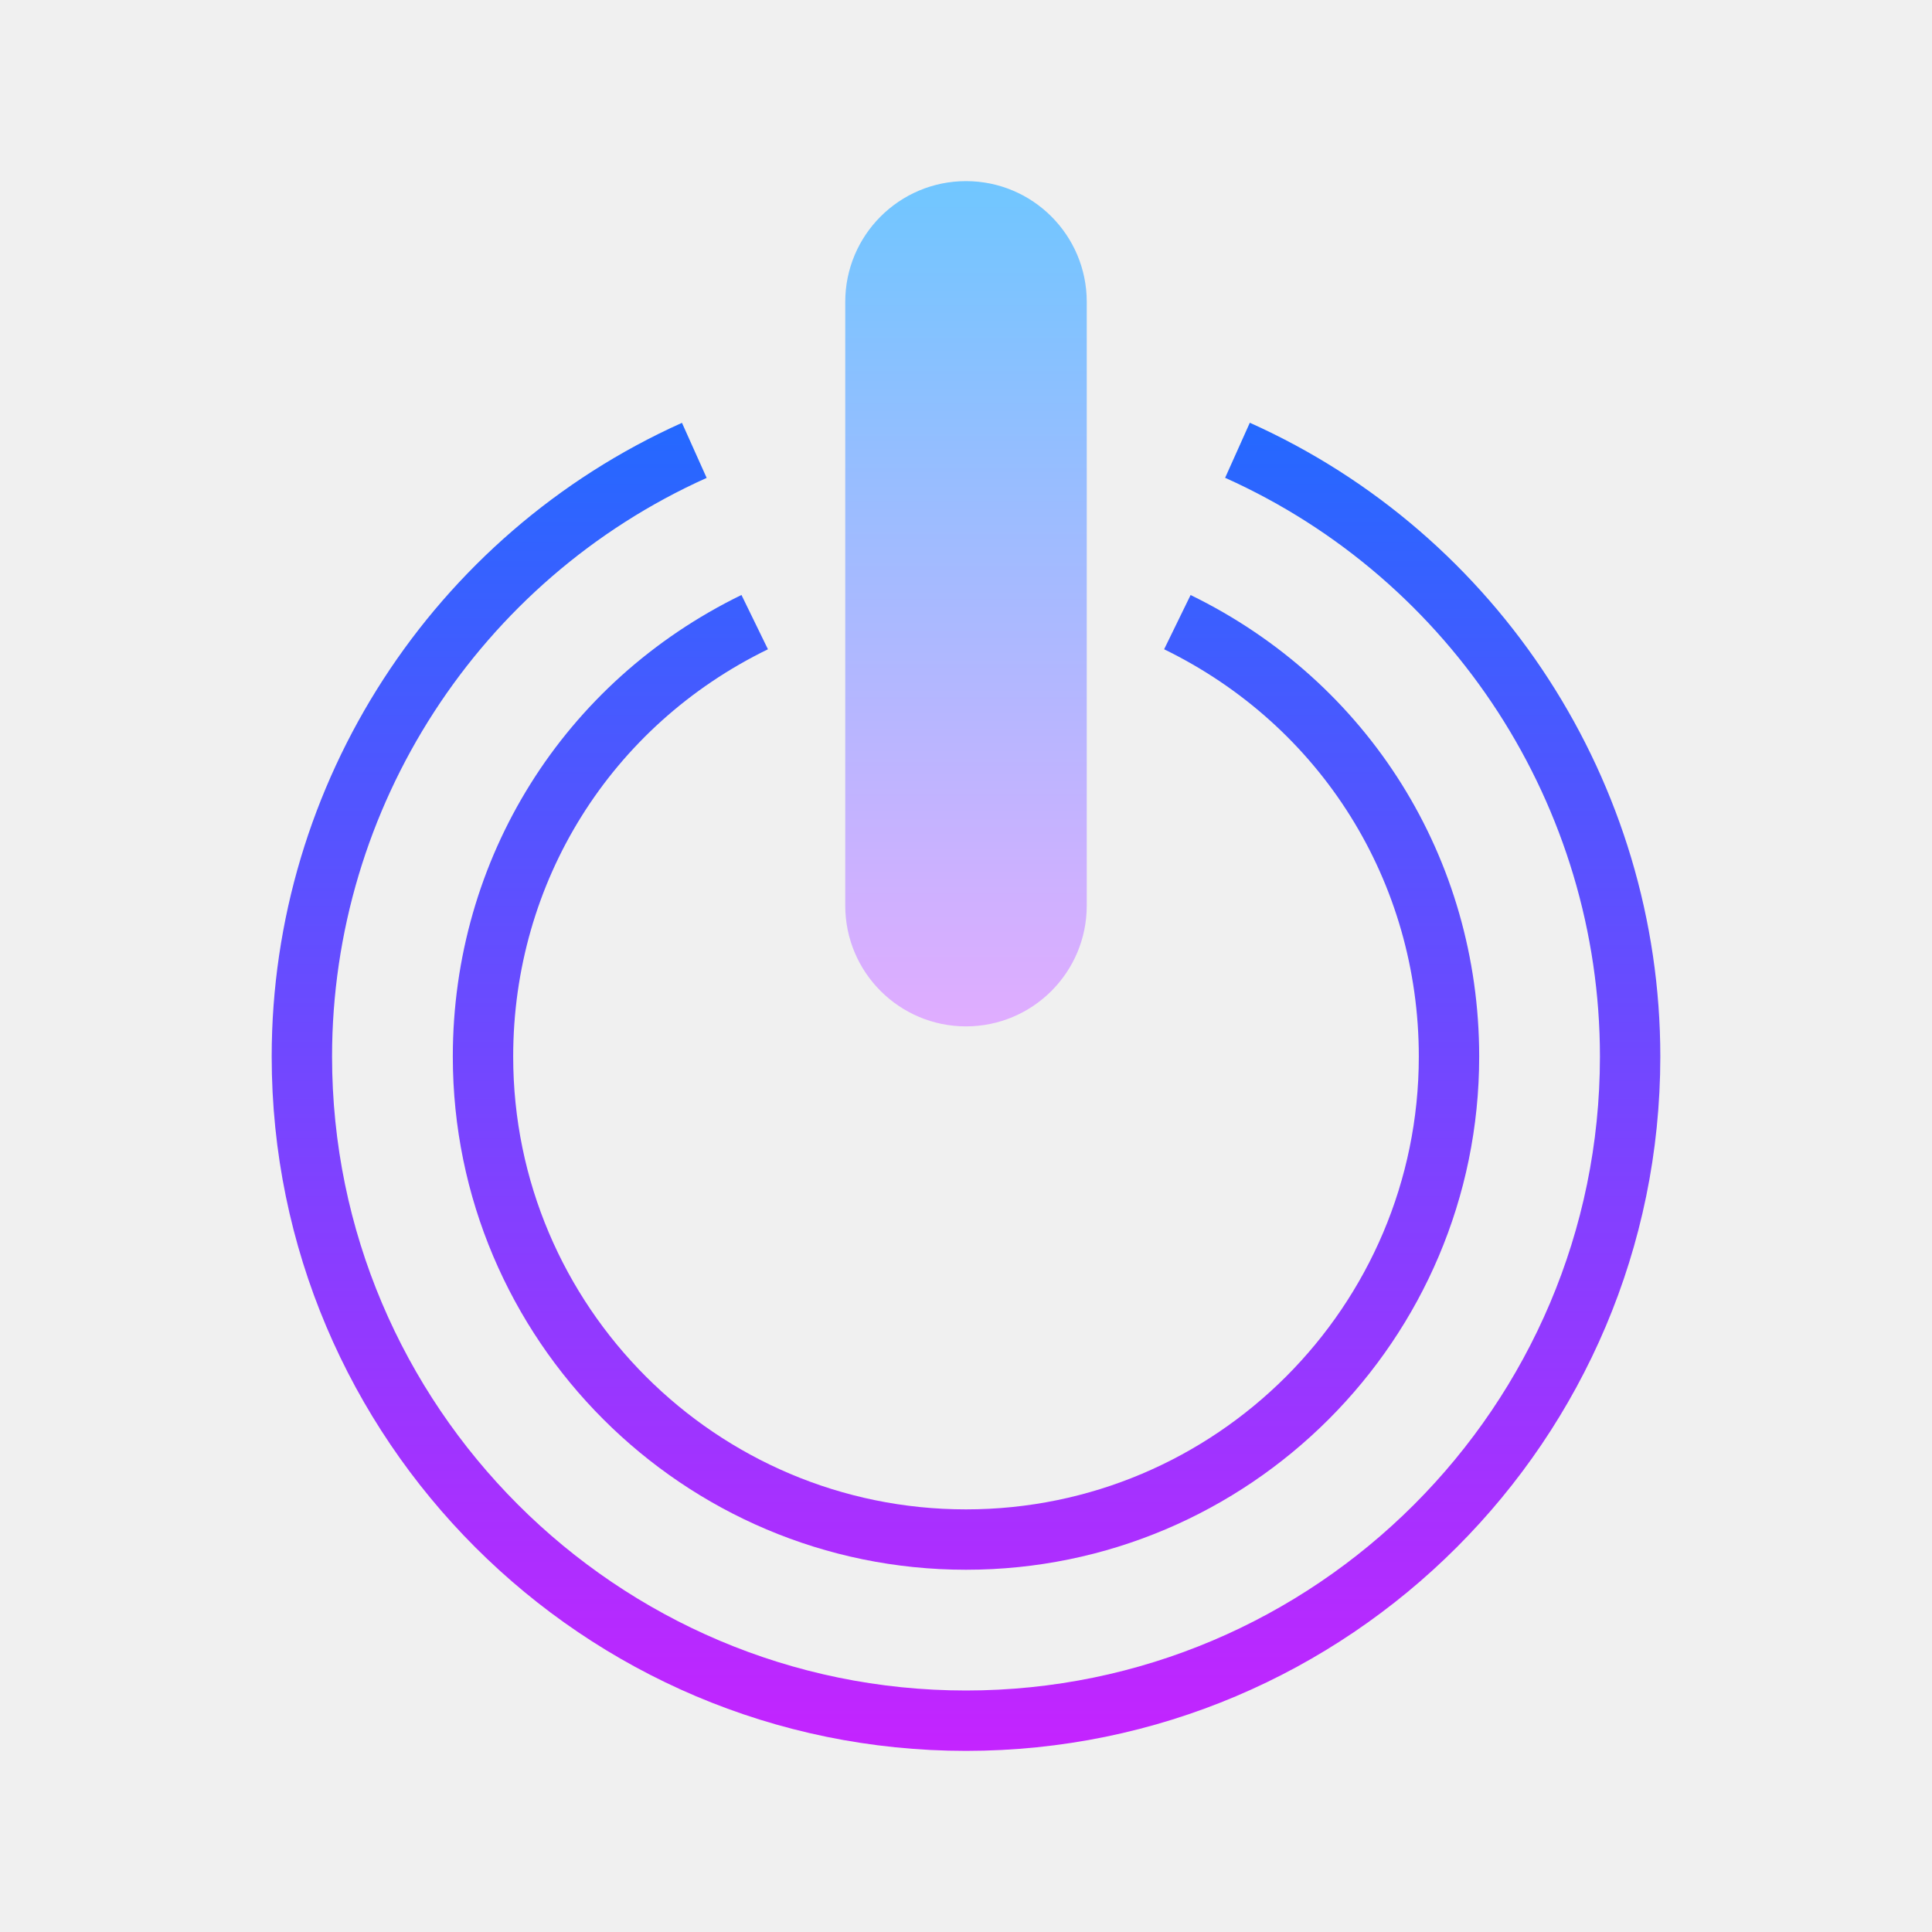
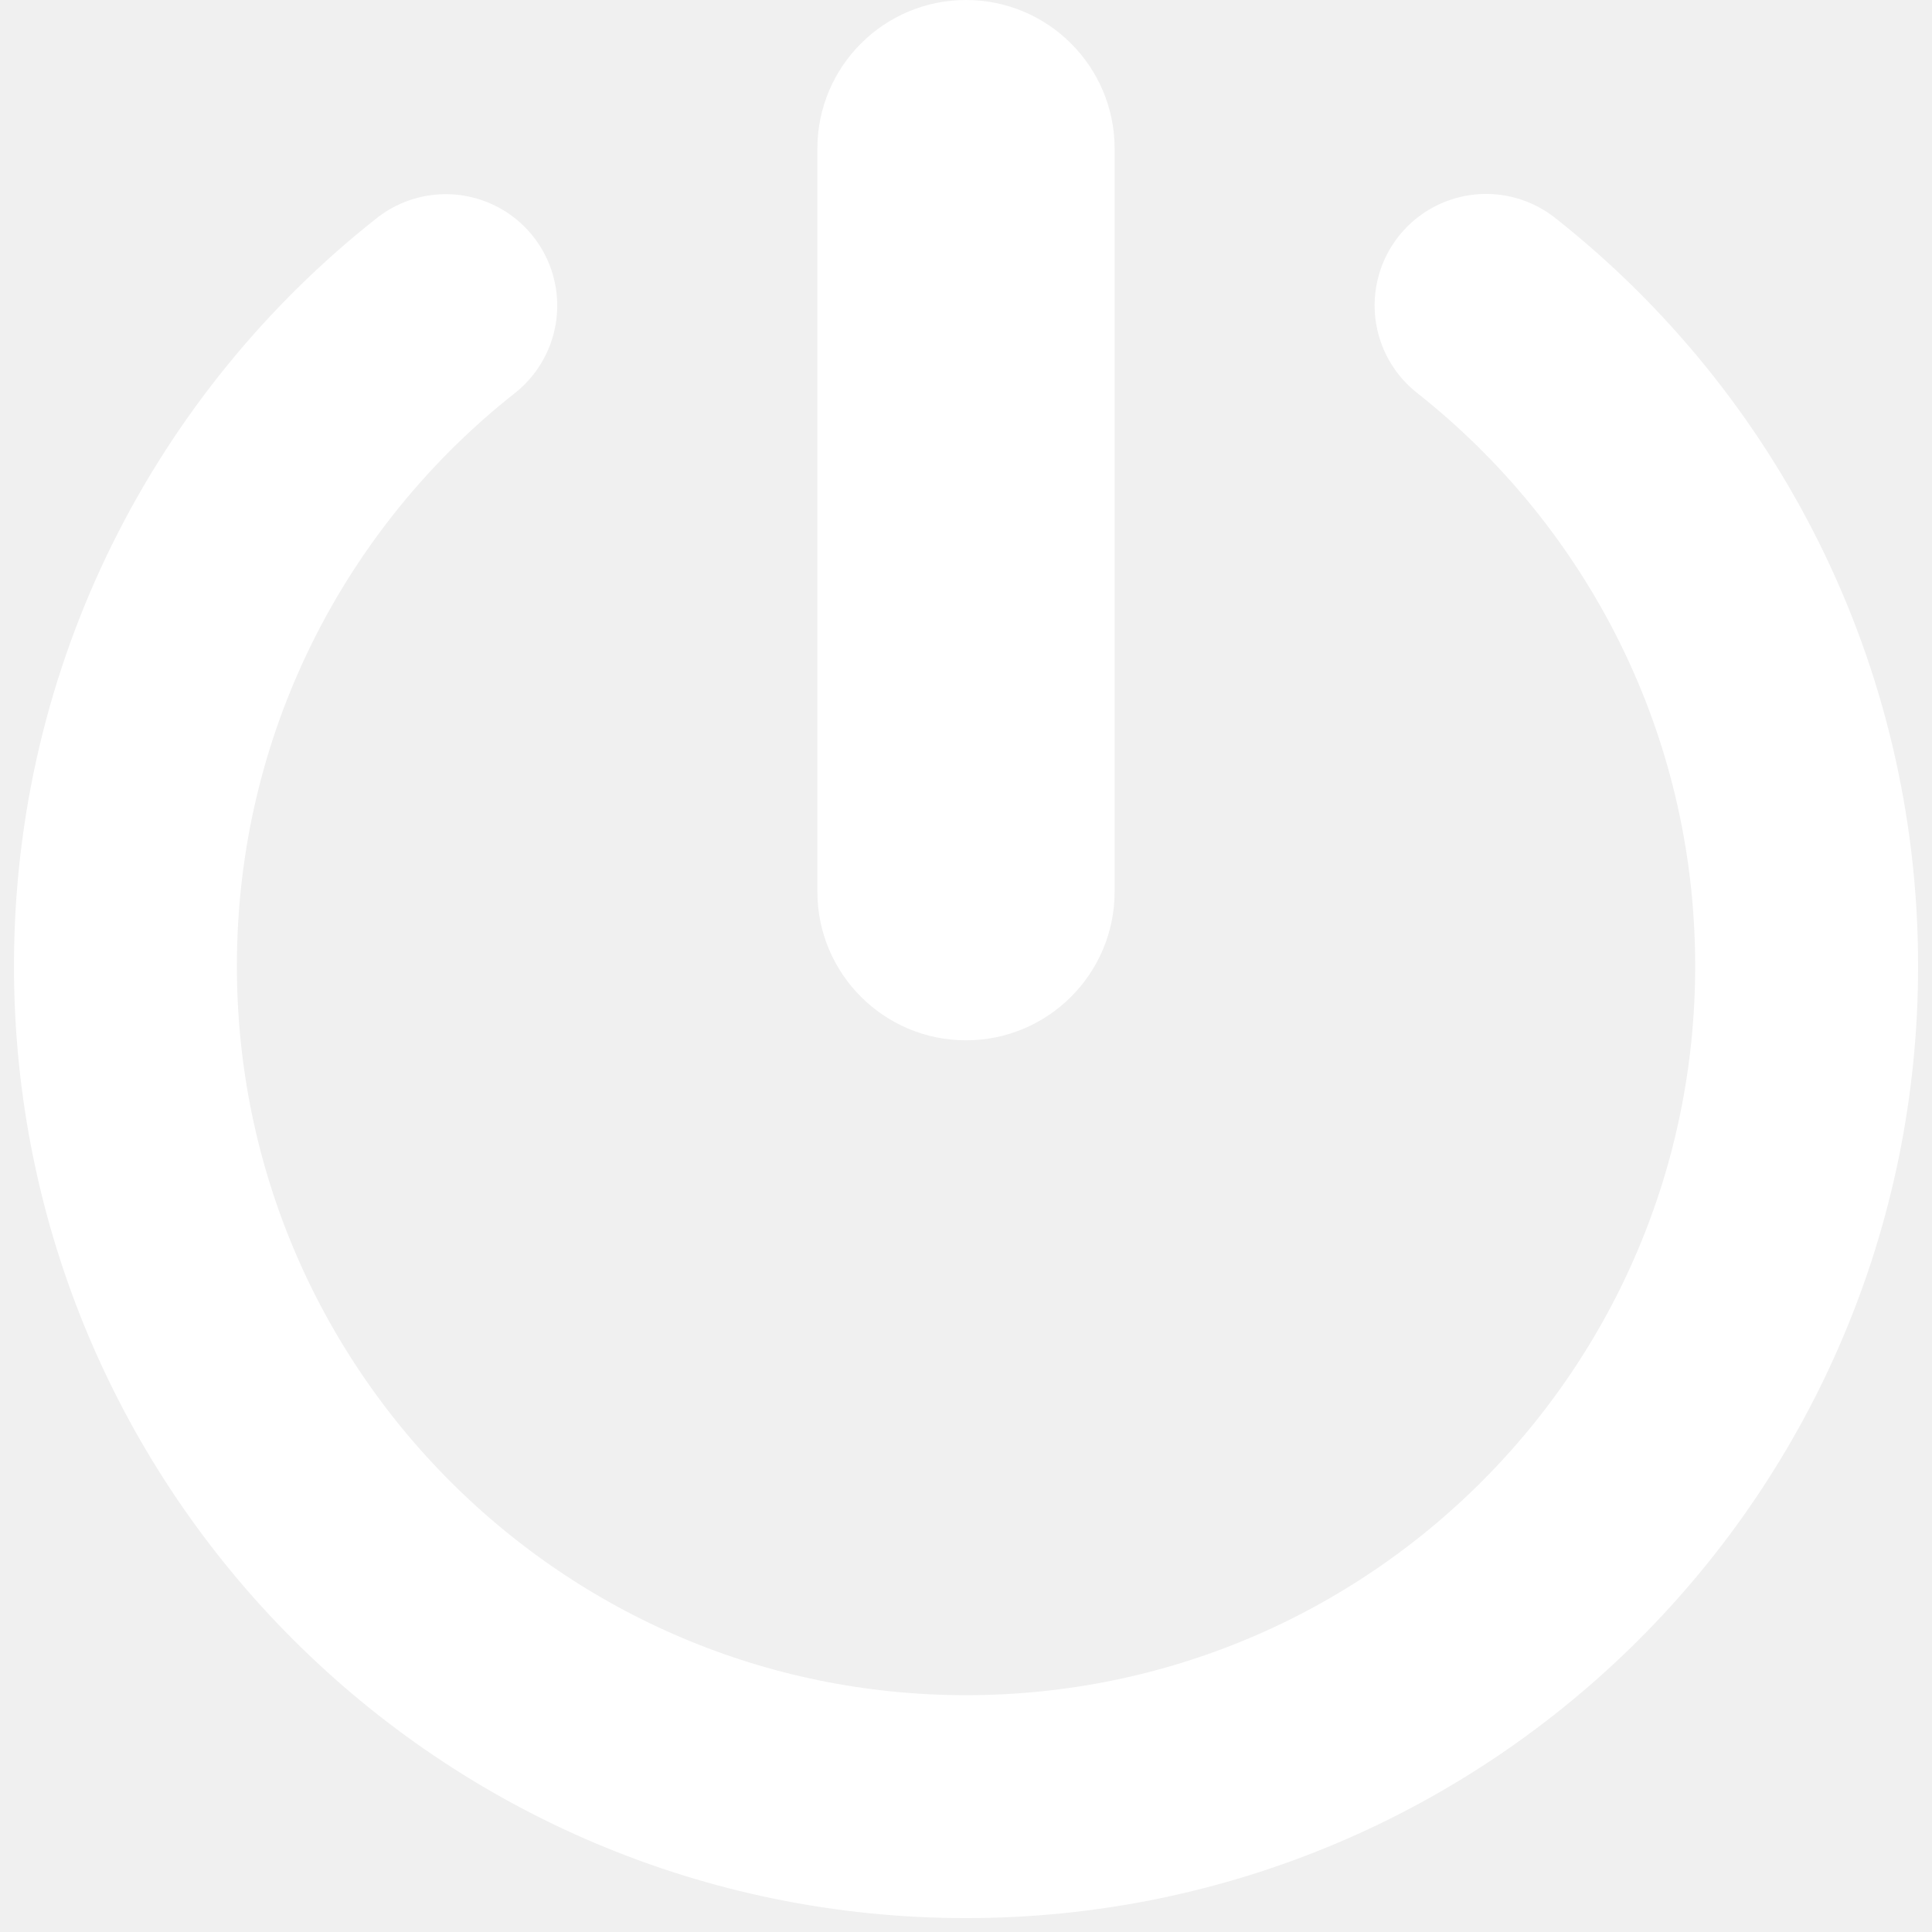
- <svg xmlns="http://www.w3.org/2000/svg" viewBox="0 0 64 64" width="72px" height="72px">
-   <linearGradient id="QM_ADSj3N8cjmZNjezXvqa" x1="32" x2="32" y1="11.25" y2="59.016" gradientUnits="userSpaceOnUse" spreadMethod="reflect">
-     <stop offset="0" stop-color="#1a6dff" />
-     <stop offset="1" stop-color="#c822ff" />
-   </linearGradient>
-   <path fill="url(#QM_ADSj3N8cjmZNjezXvqa)" d="M32,58C19.317,58,9,47.683,9,35c0-9.047,5.335-17.287,13.591-20.993l0.818,1.824 C15.871,19.216,11,26.74,11,35c0,11.579,9.421,21,21,21s21-9.421,21-21c0-8.264-4.874-15.789-12.416-19.172l0.818-1.824 C49.663,17.708,55,25.949,55,35C55,47.683,44.683,58,32,58z" />
-   <linearGradient id="QM_ADSj3N8cjmZNjezXvqb" x1="32" x2="32" y1="5.25" y2="35.509" gradientUnits="userSpaceOnUse" spreadMethod="reflect">
-     <stop offset="0" stop-color="#6dc7ff" />
-     <stop offset="1" stop-color="#e6abff" />
-   </linearGradient>
-   <path fill="url(#QM_ADSj3N8cjmZNjezXvqb)" d="M36,30c0,2.209-1.791,4-4,4h0c-2.209,0-4-1.791-4-4V10c0-2.209,1.791-4,4-4h0 c2.209,0,4,1.791,4,4V30z" />
-   <linearGradient id="QM_ADSj3N8cjmZNjezXvqc" x1="32" x2="32" y1="11.25" y2="59.016" gradientUnits="userSpaceOnUse" spreadMethod="reflect">
-     <stop offset="0" stop-color="#1a6dff" />
-     <stop offset="1" stop-color="#c822ff" />
-   </linearGradient>
-   <path fill="url(#QM_ADSj3N8cjmZNjezXvqc)" d="M32,52c-9.374,0-17-7.626-17-17c0-6.558,3.664-12.416,9.562-15.291l0.877,1.799 C20.233,24.044,17,29.214,17,35c0,8.271,6.729,15,15,15s15-6.729,15-15c0-5.785-3.232-10.955-8.437-13.492l0.877-1.797 C45.337,22.585,49,28.443,49,35C49,44.374,41.374,52,32,52z" />
+ <svg xmlns="http://www.w3.org/2000/svg" fill="#fff" viewBox="0 0 26 26" width="62px" height="62px">
+   <path d="M13,0c-1.104,0-2,0.896-2,2v10c0,1.104,0.896,2,2,2s2-0.896,2-2V2C15,0.896,14.104,0,13,0z" />
+   <path fill="none" stroke="#fff" stroke-linecap="round" stroke-linejoin="round" stroke-miterlimit="10" stroke-width="3" d="M5.999,4.113C3.373,6.185,1.688,9.395,1.688,13c0,6.248,5.064,11.313,11.313,11.313S24.313,19.248,24.313,13 c0-3.605-1.687-6.818-4.314-8.89" />
</svg>
